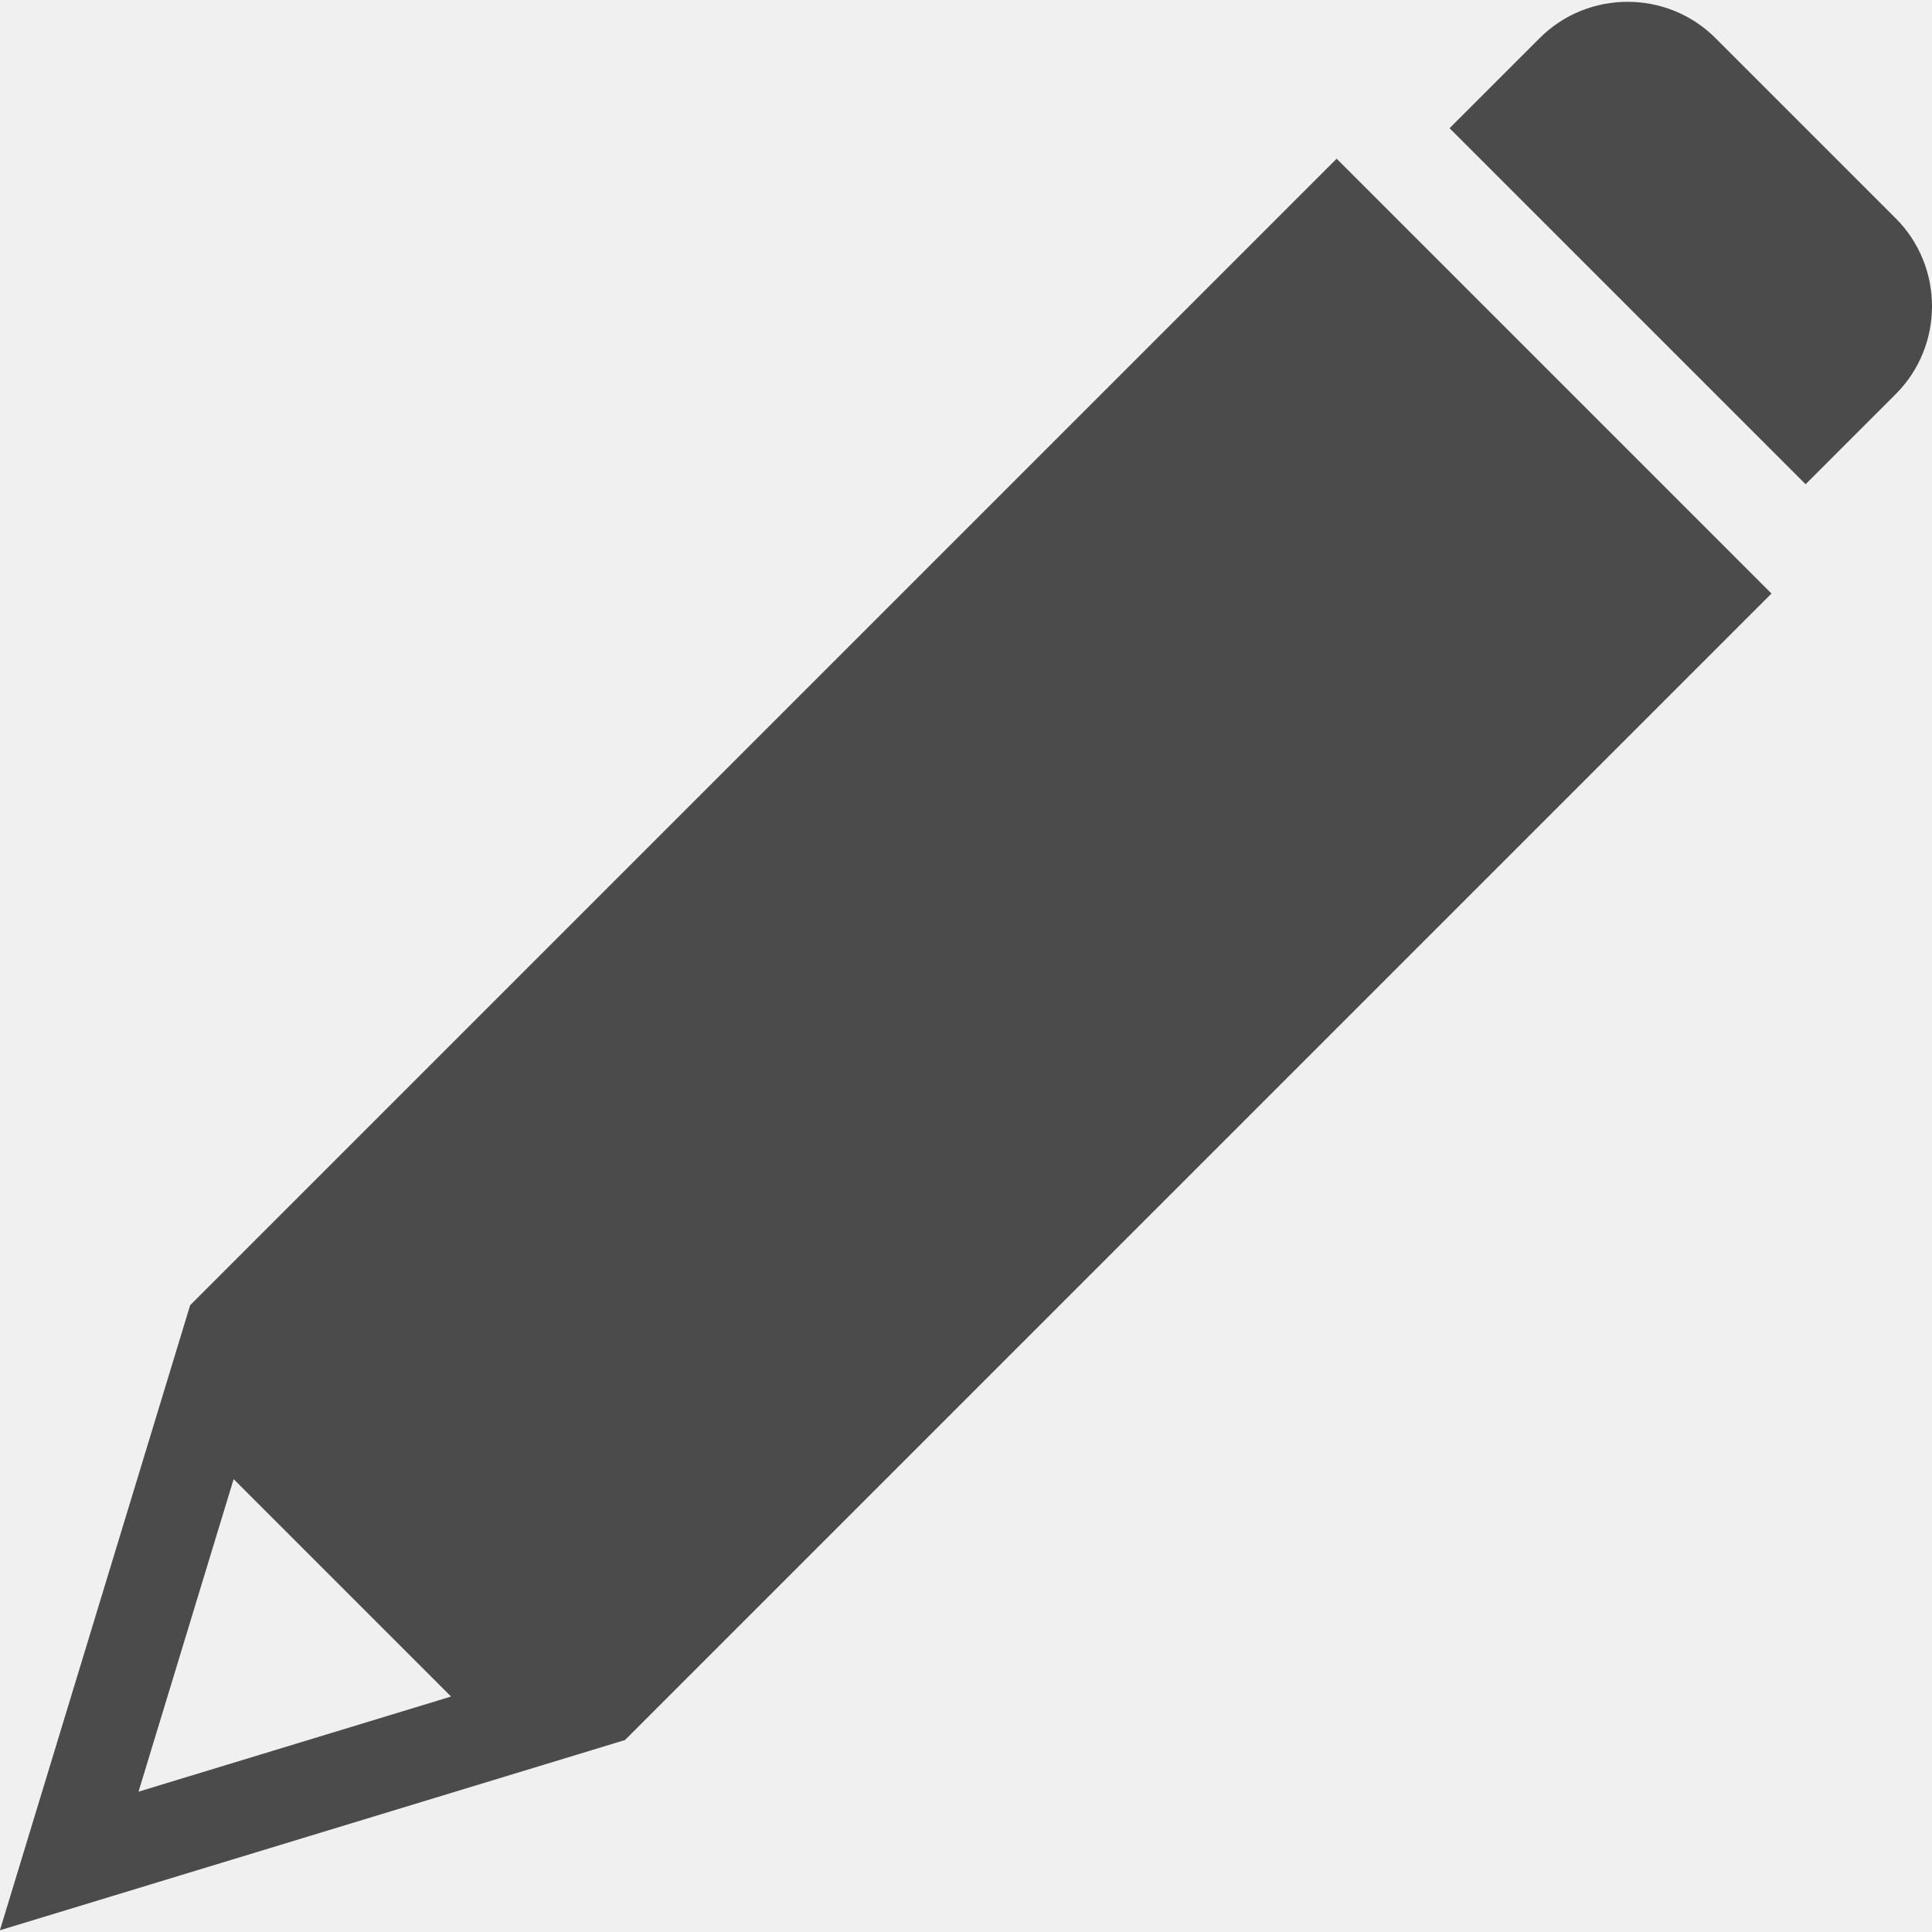
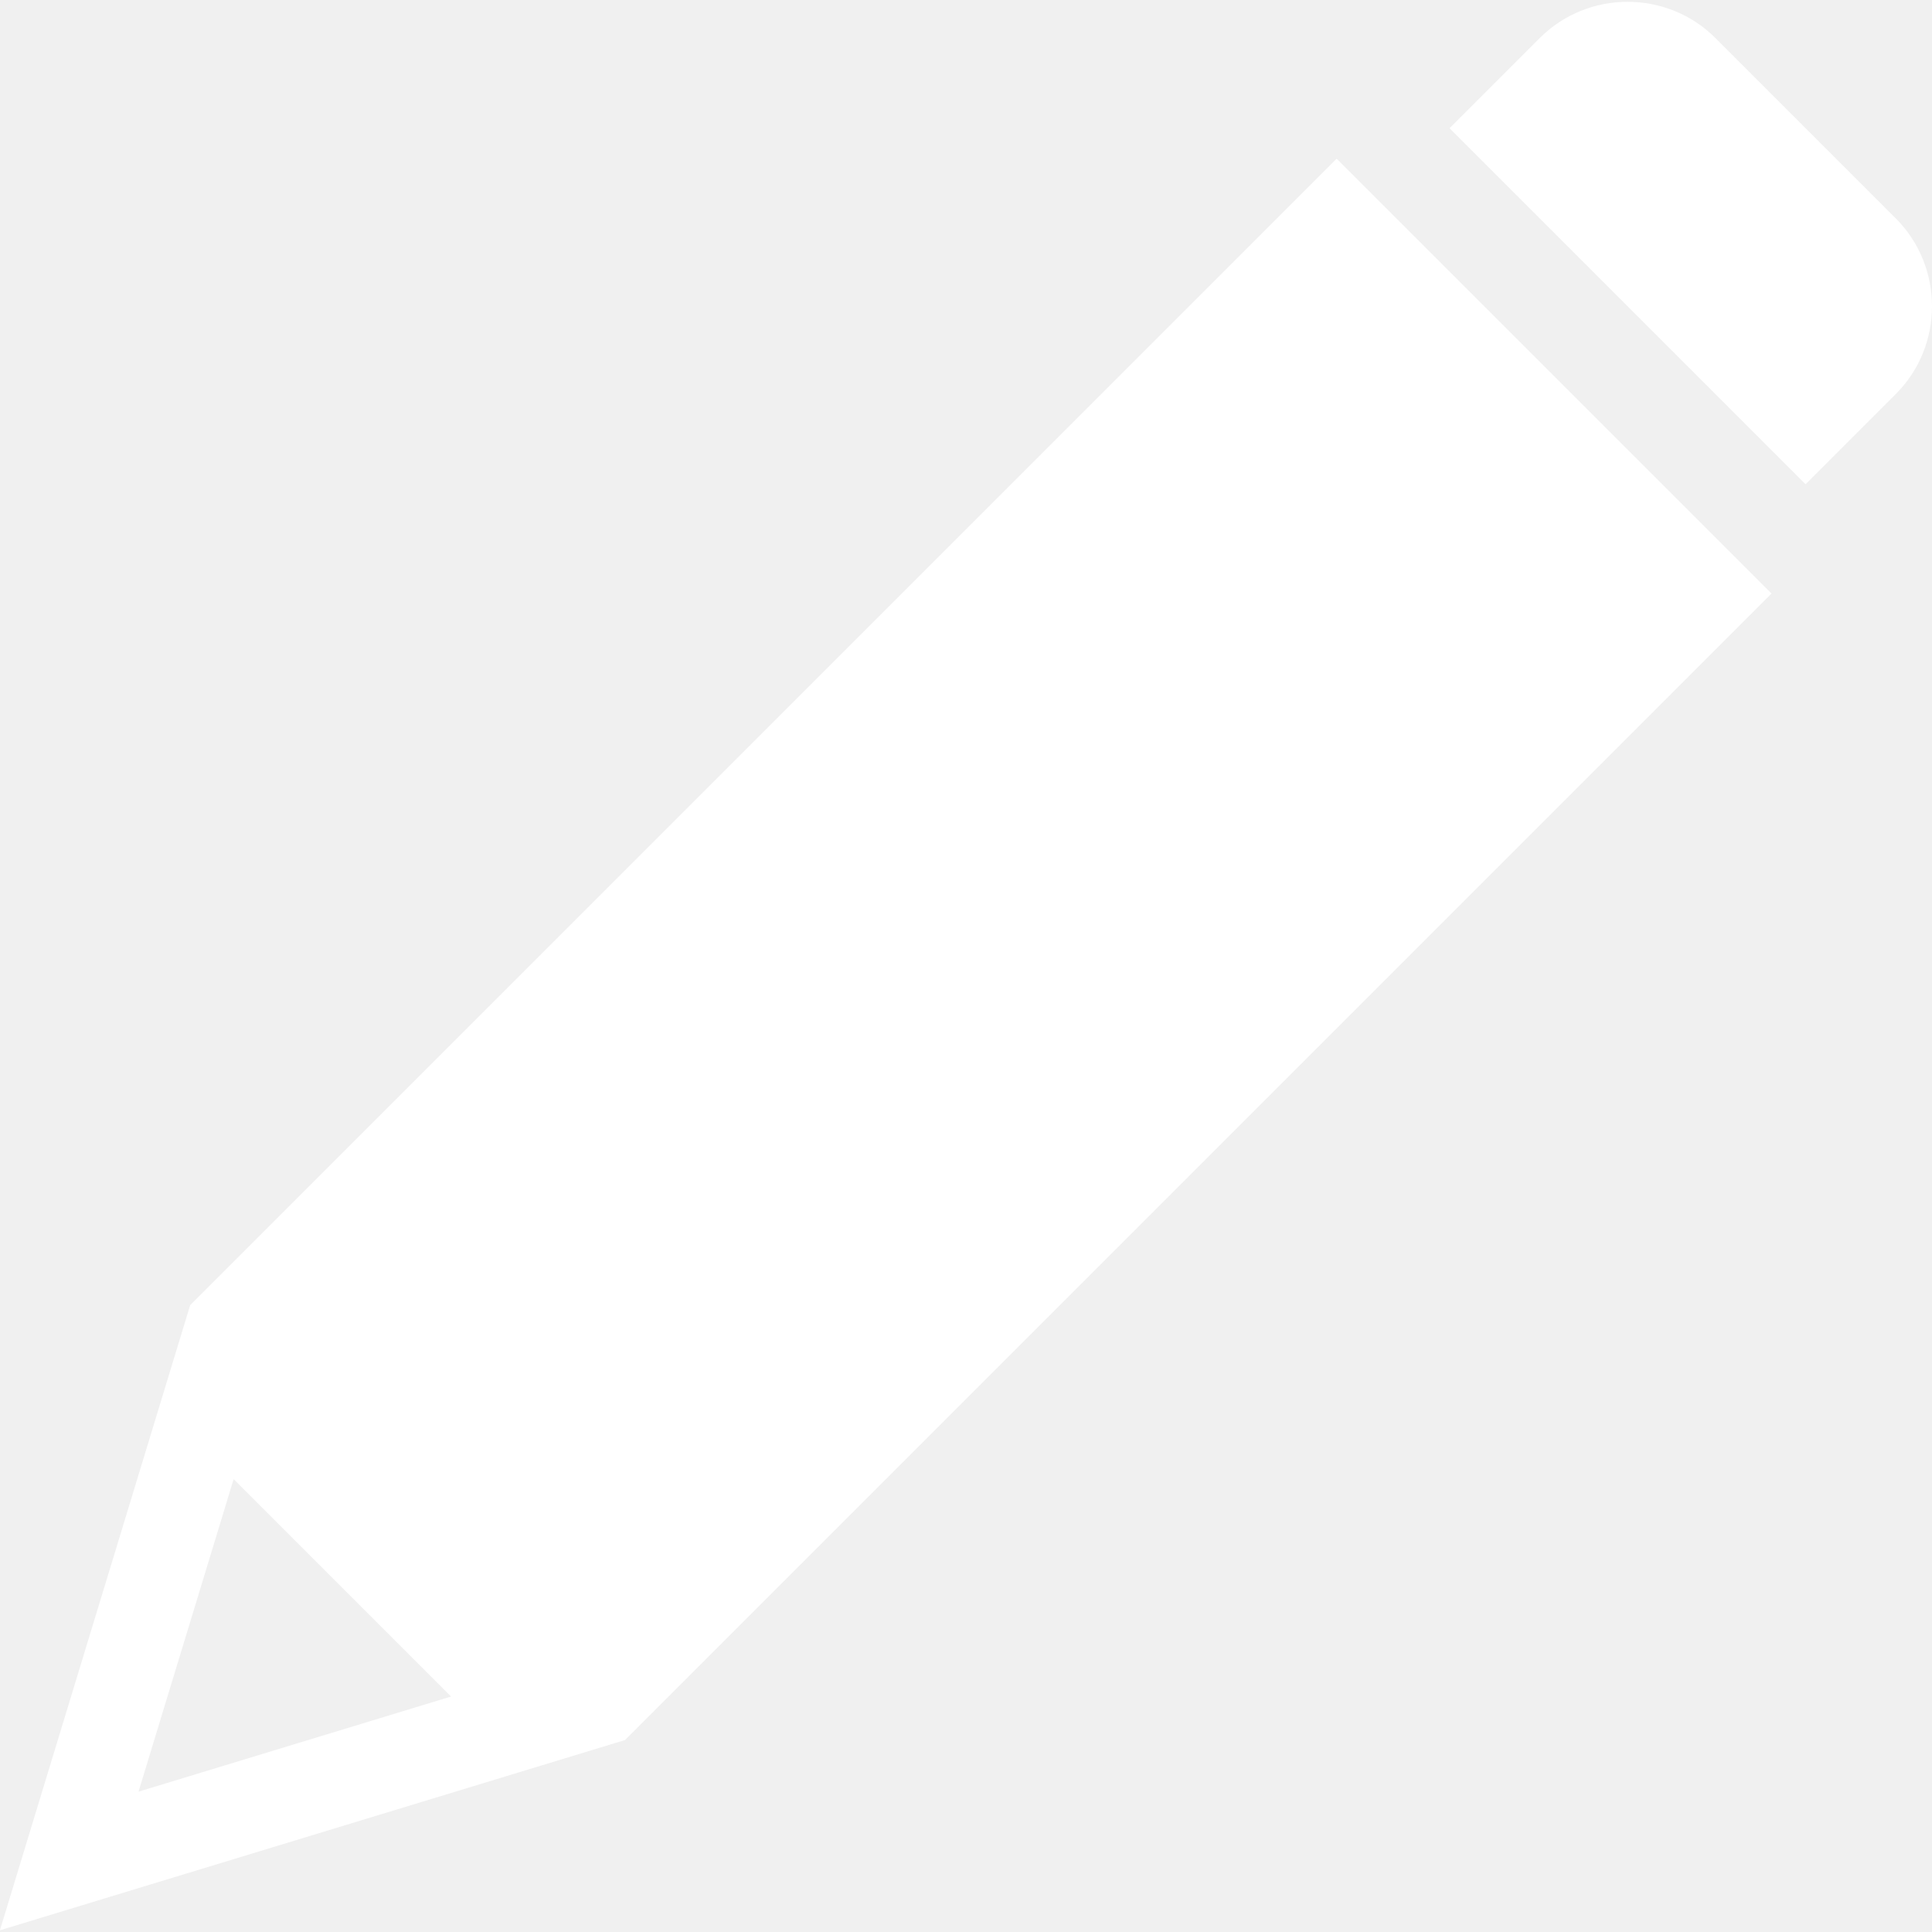
<svg xmlns="http://www.w3.org/2000/svg" version="1.1" id="_x32_" x="0px" y="0px" viewBox="0 0 512 512" style="width: 256px; height: 256px; opacity: 1;" xml:space="preserve">
  <style type="text/css">
- 	.st0{fill:#4B4B4B;}
+ 	.st0{fill:#fff;}
</style>
  <g>
-     <path class="st0" d="M165.628,461.127c0,0,0.827-0.828,1.838-1.839l194.742-194.742c1.012-1.011,1.92-1.92,2.019-2.019   c0.099-0.099,1.008-1.008,2.019-2.019l103.182-103.182c0.018-0.018,0.018-0.048,0-0.067L354.259,42.092   c-0.018-0.018-0.048-0.018-0.067,0L251.01,145.274c-1.011,1.011-1.92,1.92-2.019,2.019c-0.099,0.099-1.008,1.008-2.019,2.019   L50.401,345.884c-0.006,0.006-0.01,0.012-0.012,0.02L0.002,511.459c-0.011,0.036,0.023,0.07,0.059,0.059l163.079-49.633   C164.508,461.468,165.628,461.127,165.628,461.127z M36.734,474.727l25.159-82.666c0.01-0.034,0.053-0.045,0.078-0.02   l57.507,57.507c0.025,0.025,0.014,0.068-0.02,0.078l-82.666,25.16C36.756,474.797,36.722,474.764,36.734,474.727z" style="fill: rgb(75, 75, 75);" />
-     <path class="st0" d="M502.398,104.432c12.803-12.804,12.803-33.754,0-46.558l-47.791-47.792c-12.804-12.803-33.754-12.803-46.558,0   l-23.862,23.862c-0.018,0.018-0.018,0.048,0,0.067l94.282,94.282c0.018,0.018,0.048,0.018,0.067,0L502.398,104.432z" style="fill: rgb(75, 75, 75);" />
+     <path class="st0" d="M165.628,461.127c0,0,0.827-0.828,1.838-1.839l194.742-194.742c1.012-1.011,1.92-1.92,2.019-2.019   c0.099-0.099,1.008-1.008,2.019-2.019l103.182-103.182c0.018-0.018,0.018-0.048,0-0.067L354.259,42.092   c-0.018-0.018-0.048-0.018-0.067,0L251.01,145.274c-1.011,1.011-1.92,1.92-2.019,2.019c-0.099,0.099-1.008,1.008-2.019,2.019   L50.401,345.884c-0.006,0.006-0.01,0.012-0.012,0.02L0.002,511.459c-0.011,0.036,0.023,0.07,0.059,0.059l163.079-49.633   C164.508,461.468,165.628,461.127,165.628,461.127z M36.734,474.727l25.159-82.666c0.01-0.034,0.053-0.045,0.078-0.02   l57.507,57.507c0.025,0.025,0.014,0.068-0.02,0.078l-82.666,25.16C36.756,474.797,36.722,474.764,36.734,474.727z" />
+     <path class="st0" d="M502.398,104.432c12.803-12.804,12.803-33.754,0-46.558l-47.791-47.792c-12.804-12.803-33.754-12.803-46.558,0   l-23.862,23.862c-0.018,0.018-0.018,0.048,0,0.067l94.282,94.282c0.018,0.018,0.048,0.018,0.067,0L502.398,104.432z" />
  </g>
</svg>
